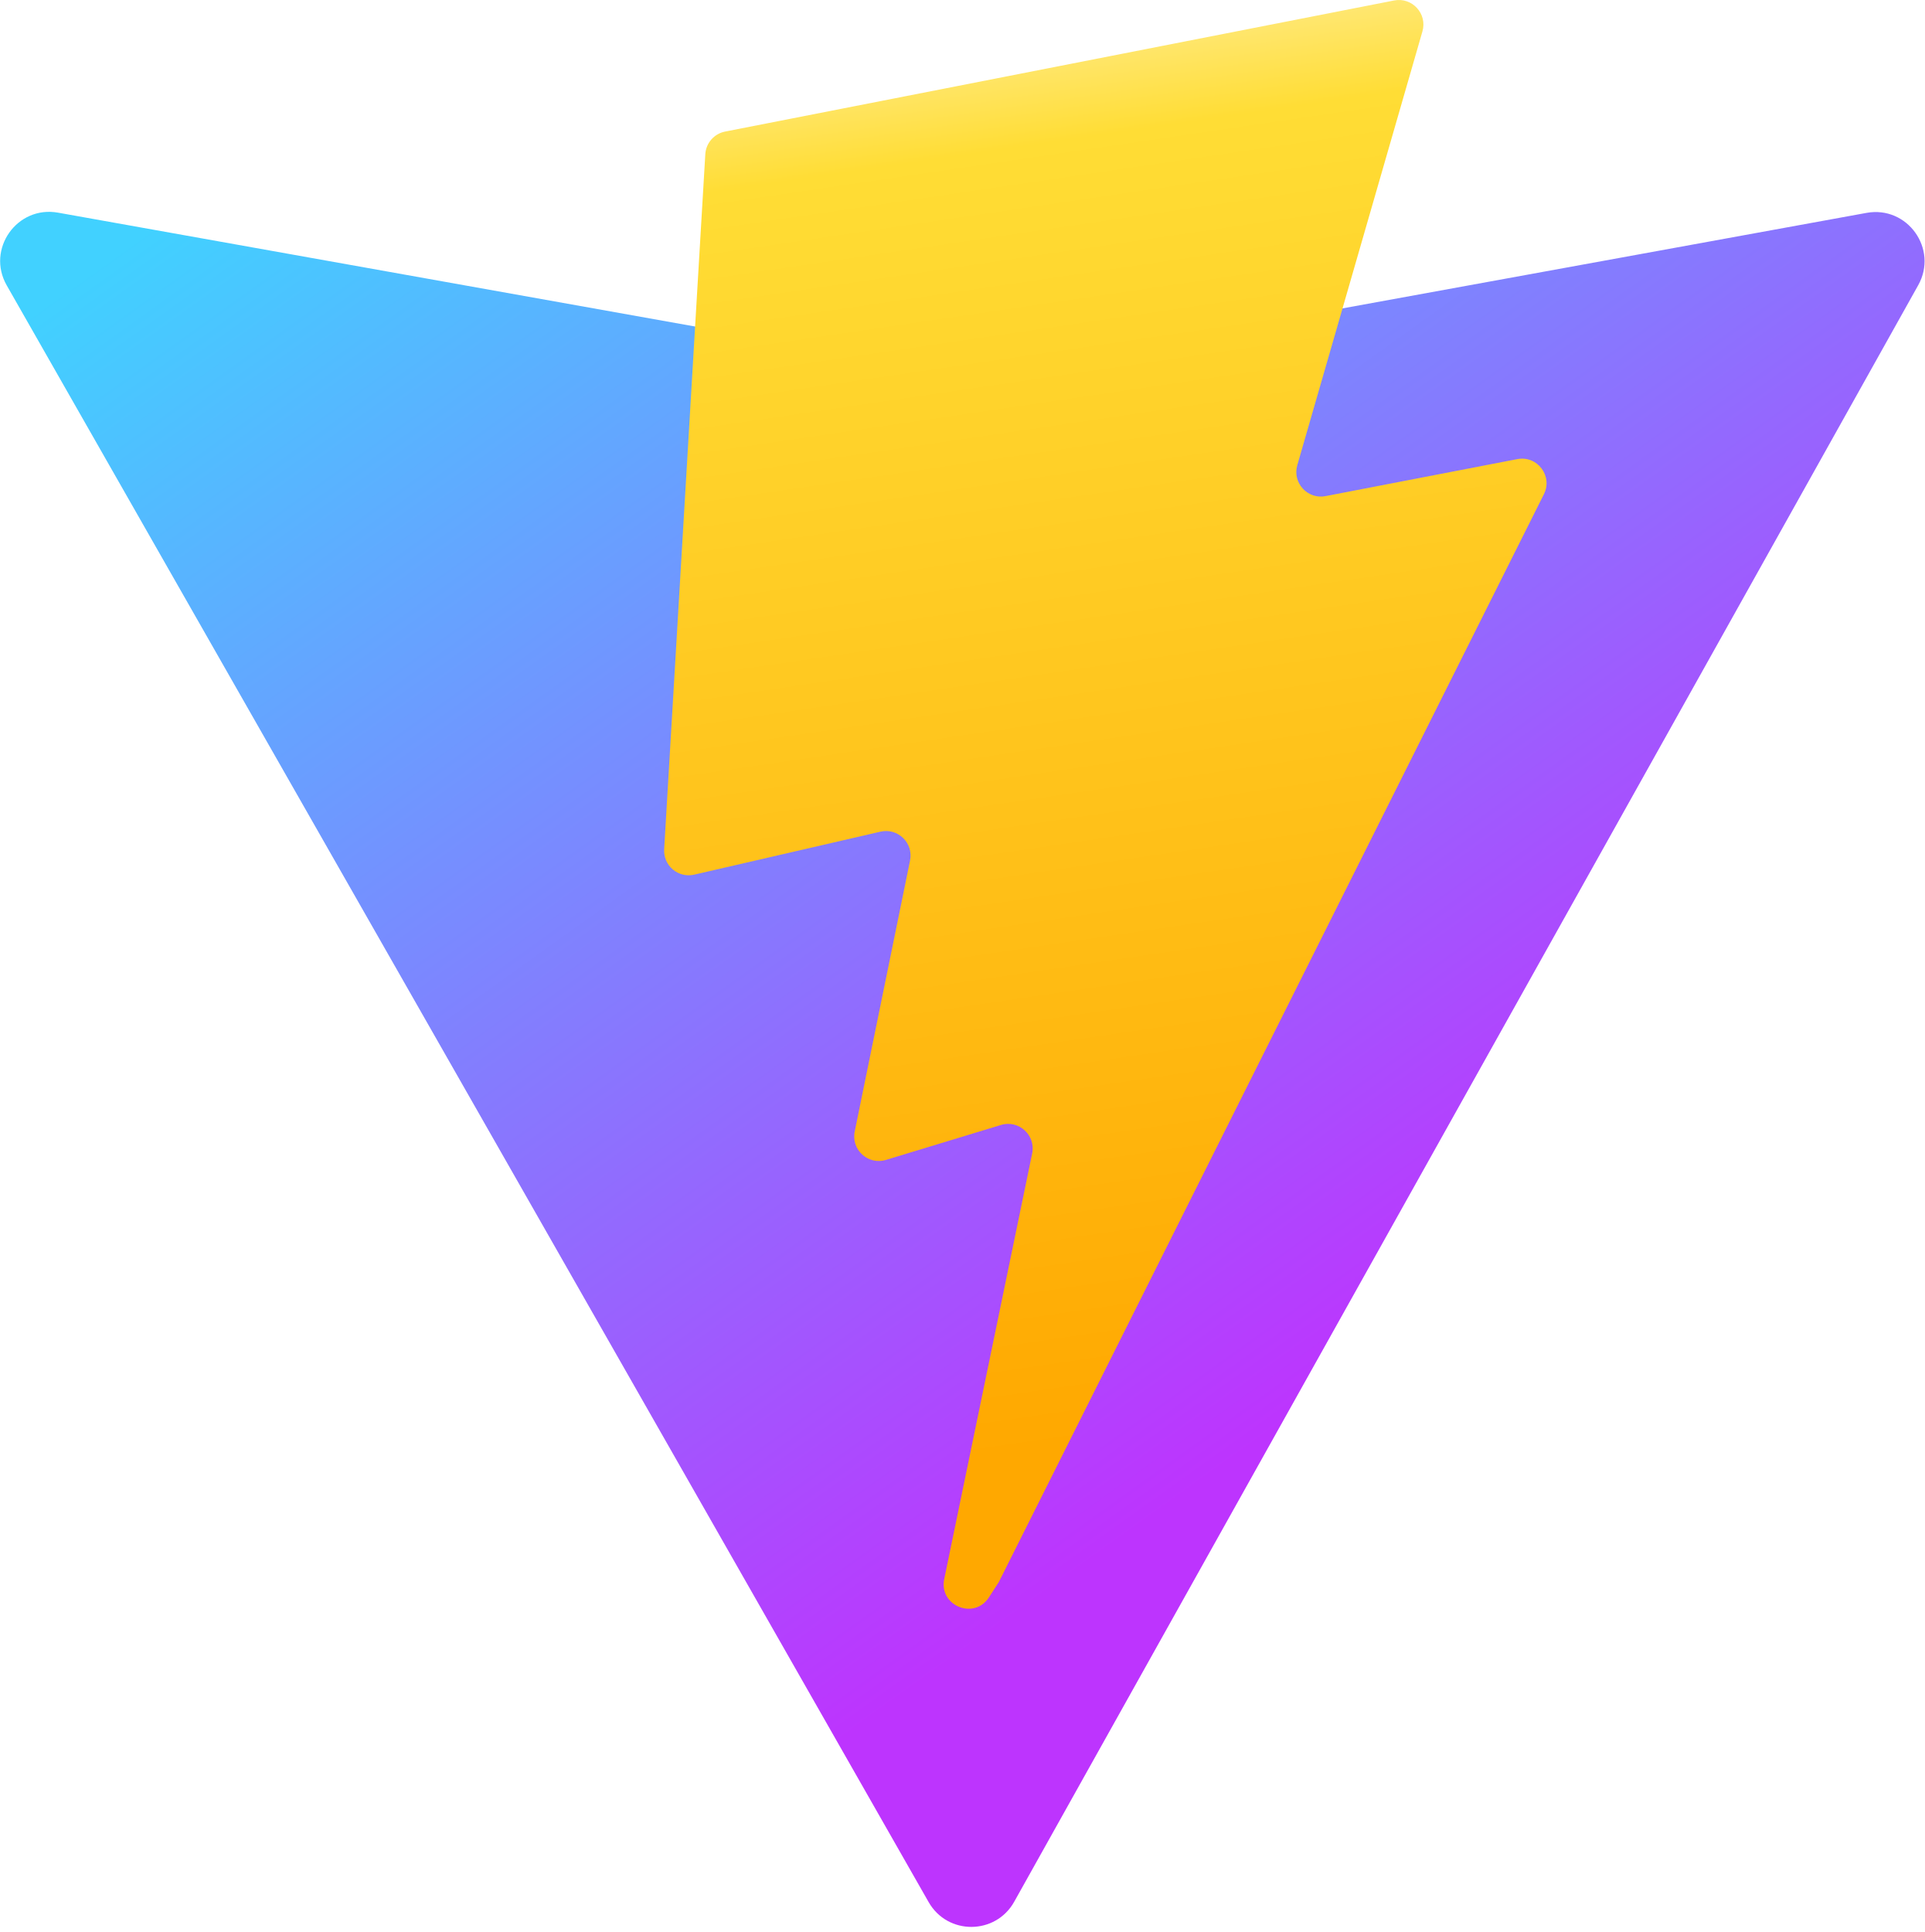
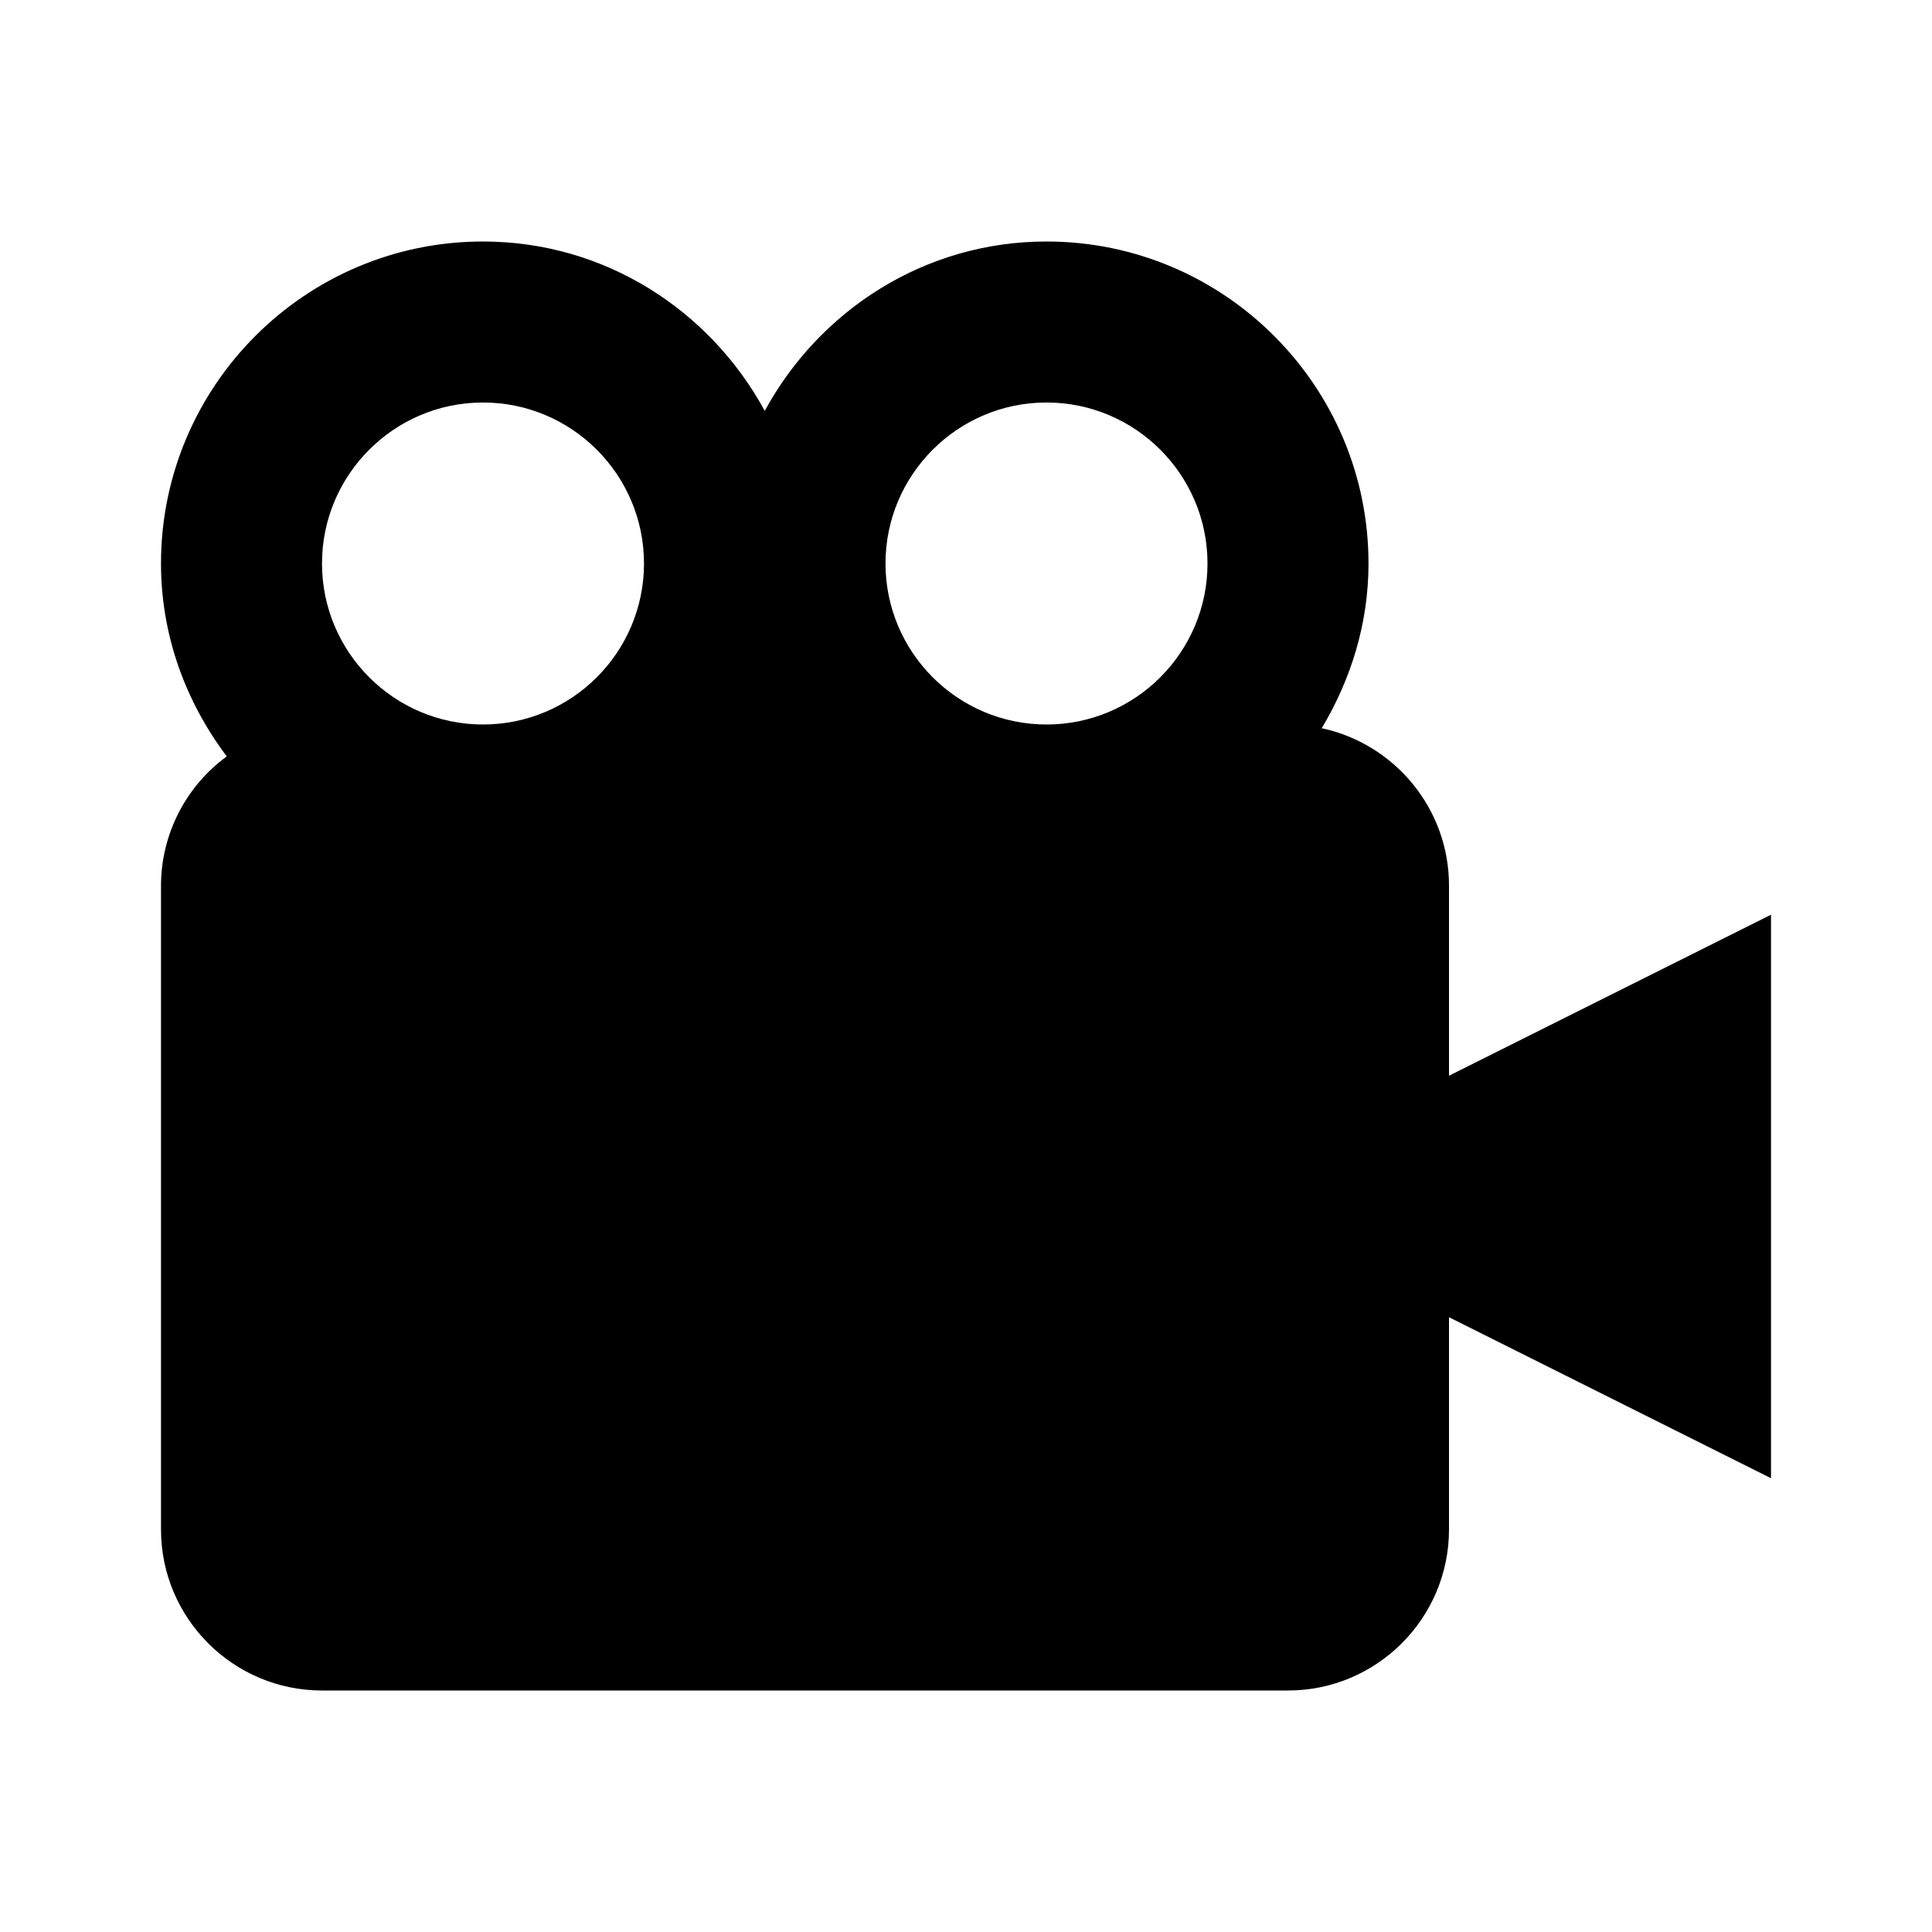
- <svg xmlns="http://www.w3.org/2000/svg" aria-hidden="true" role="img" class="iconify iconify--logos" width="31.88" height="32" preserveAspectRatio="xMidYMid meet" viewBox="0 0 256 257">
-   <defs>
-     <linearGradient id="IconifyId1813088fe1fbc01fb466" x1="-.828%" x2="57.636%" y1="7.652%" y2="78.411%">
-       <stop offset="0%" stop-color="#41D1FF" />
-       <stop offset="100%" stop-color="#BD34FE" />
-     </linearGradient>
-     <linearGradient id="IconifyId1813088fe1fbc01fb467" x1="43.376%" x2="50.316%" y1="2.242%" y2="89.03%">
-       <stop offset="0%" stop-color="#FFEA83" />
-       <stop offset="8.333%" stop-color="#FFDD35" />
-       <stop offset="100%" stop-color="#FFA800" />
-     </linearGradient>
-   </defs>
-   <path fill="url(#IconifyId1813088fe1fbc01fb466)" d="M255.153 37.938L134.897 252.976c-2.483 4.44-8.862 4.466-11.382.048L.875 37.958c-2.746-4.814 1.371-10.646 6.827-9.67l120.385 21.517a6.537 6.537 0 0 0 2.322-.004l117.867-21.483c5.438-.991 9.574 4.796 6.877 9.62Z" />
-   <path fill="url(#IconifyId1813088fe1fbc01fb467)" d="M185.432.063L96.44 17.501a3.268 3.268 0 0 0-2.634 3.014l-5.474 92.456a3.268 3.268 0 0 0 3.997 3.378l24.777-5.718c2.318-.535 4.413 1.507 3.936 3.838l-7.361 36.047c-.495 2.426 1.782 4.5 4.151 3.78l15.304-4.649c2.372-.72 4.652 1.36 4.15 3.788l-11.698 56.621c-.732 3.542 3.979 5.473 5.943 2.437l1.313-2.028l72.516-144.72c1.215-2.423-.88-5.186-3.54-4.672l-25.505 4.922c-2.396.462-4.435-1.77-3.759-4.114l16.646-57.705c.677-2.35-1.37-4.583-3.769-4.113Z" />
+ <svg xmlns="http://www.w3.org/2000/svg" width="24" height="24" viewBox="0 0 24 24" style="fill: rgba(0, 0, 0, 1);transform: ;msFilter:;">
+   <path d="M18 11c0-.959-.68-1.761-1.581-1.954C16.779 8.445 17 7.75 17 7c0-2.206-1.794-4-4-4-1.516 0-2.822.857-3.5 2.104C8.822 3.857 7.516 3 6 3 3.794 3 2 4.794 2 7c0 .902.312 1.726.817 2.396A1.993 1.993 0 0 0 2 11v8c0 1.103.897 2 2 2h12c1.103 0 2-.897 2-2v-2.637l4 2v-7l-4 2V11zm-5-6c1.103 0 2 .897 2 2s-.897 2-2 2-2-.897-2-2 .897-2 2-2zM6 5c1.103 0 2 .897 2 2s-.897 2-2 2-2-.897-2-2 .897-2 2-2z" />
</svg>
